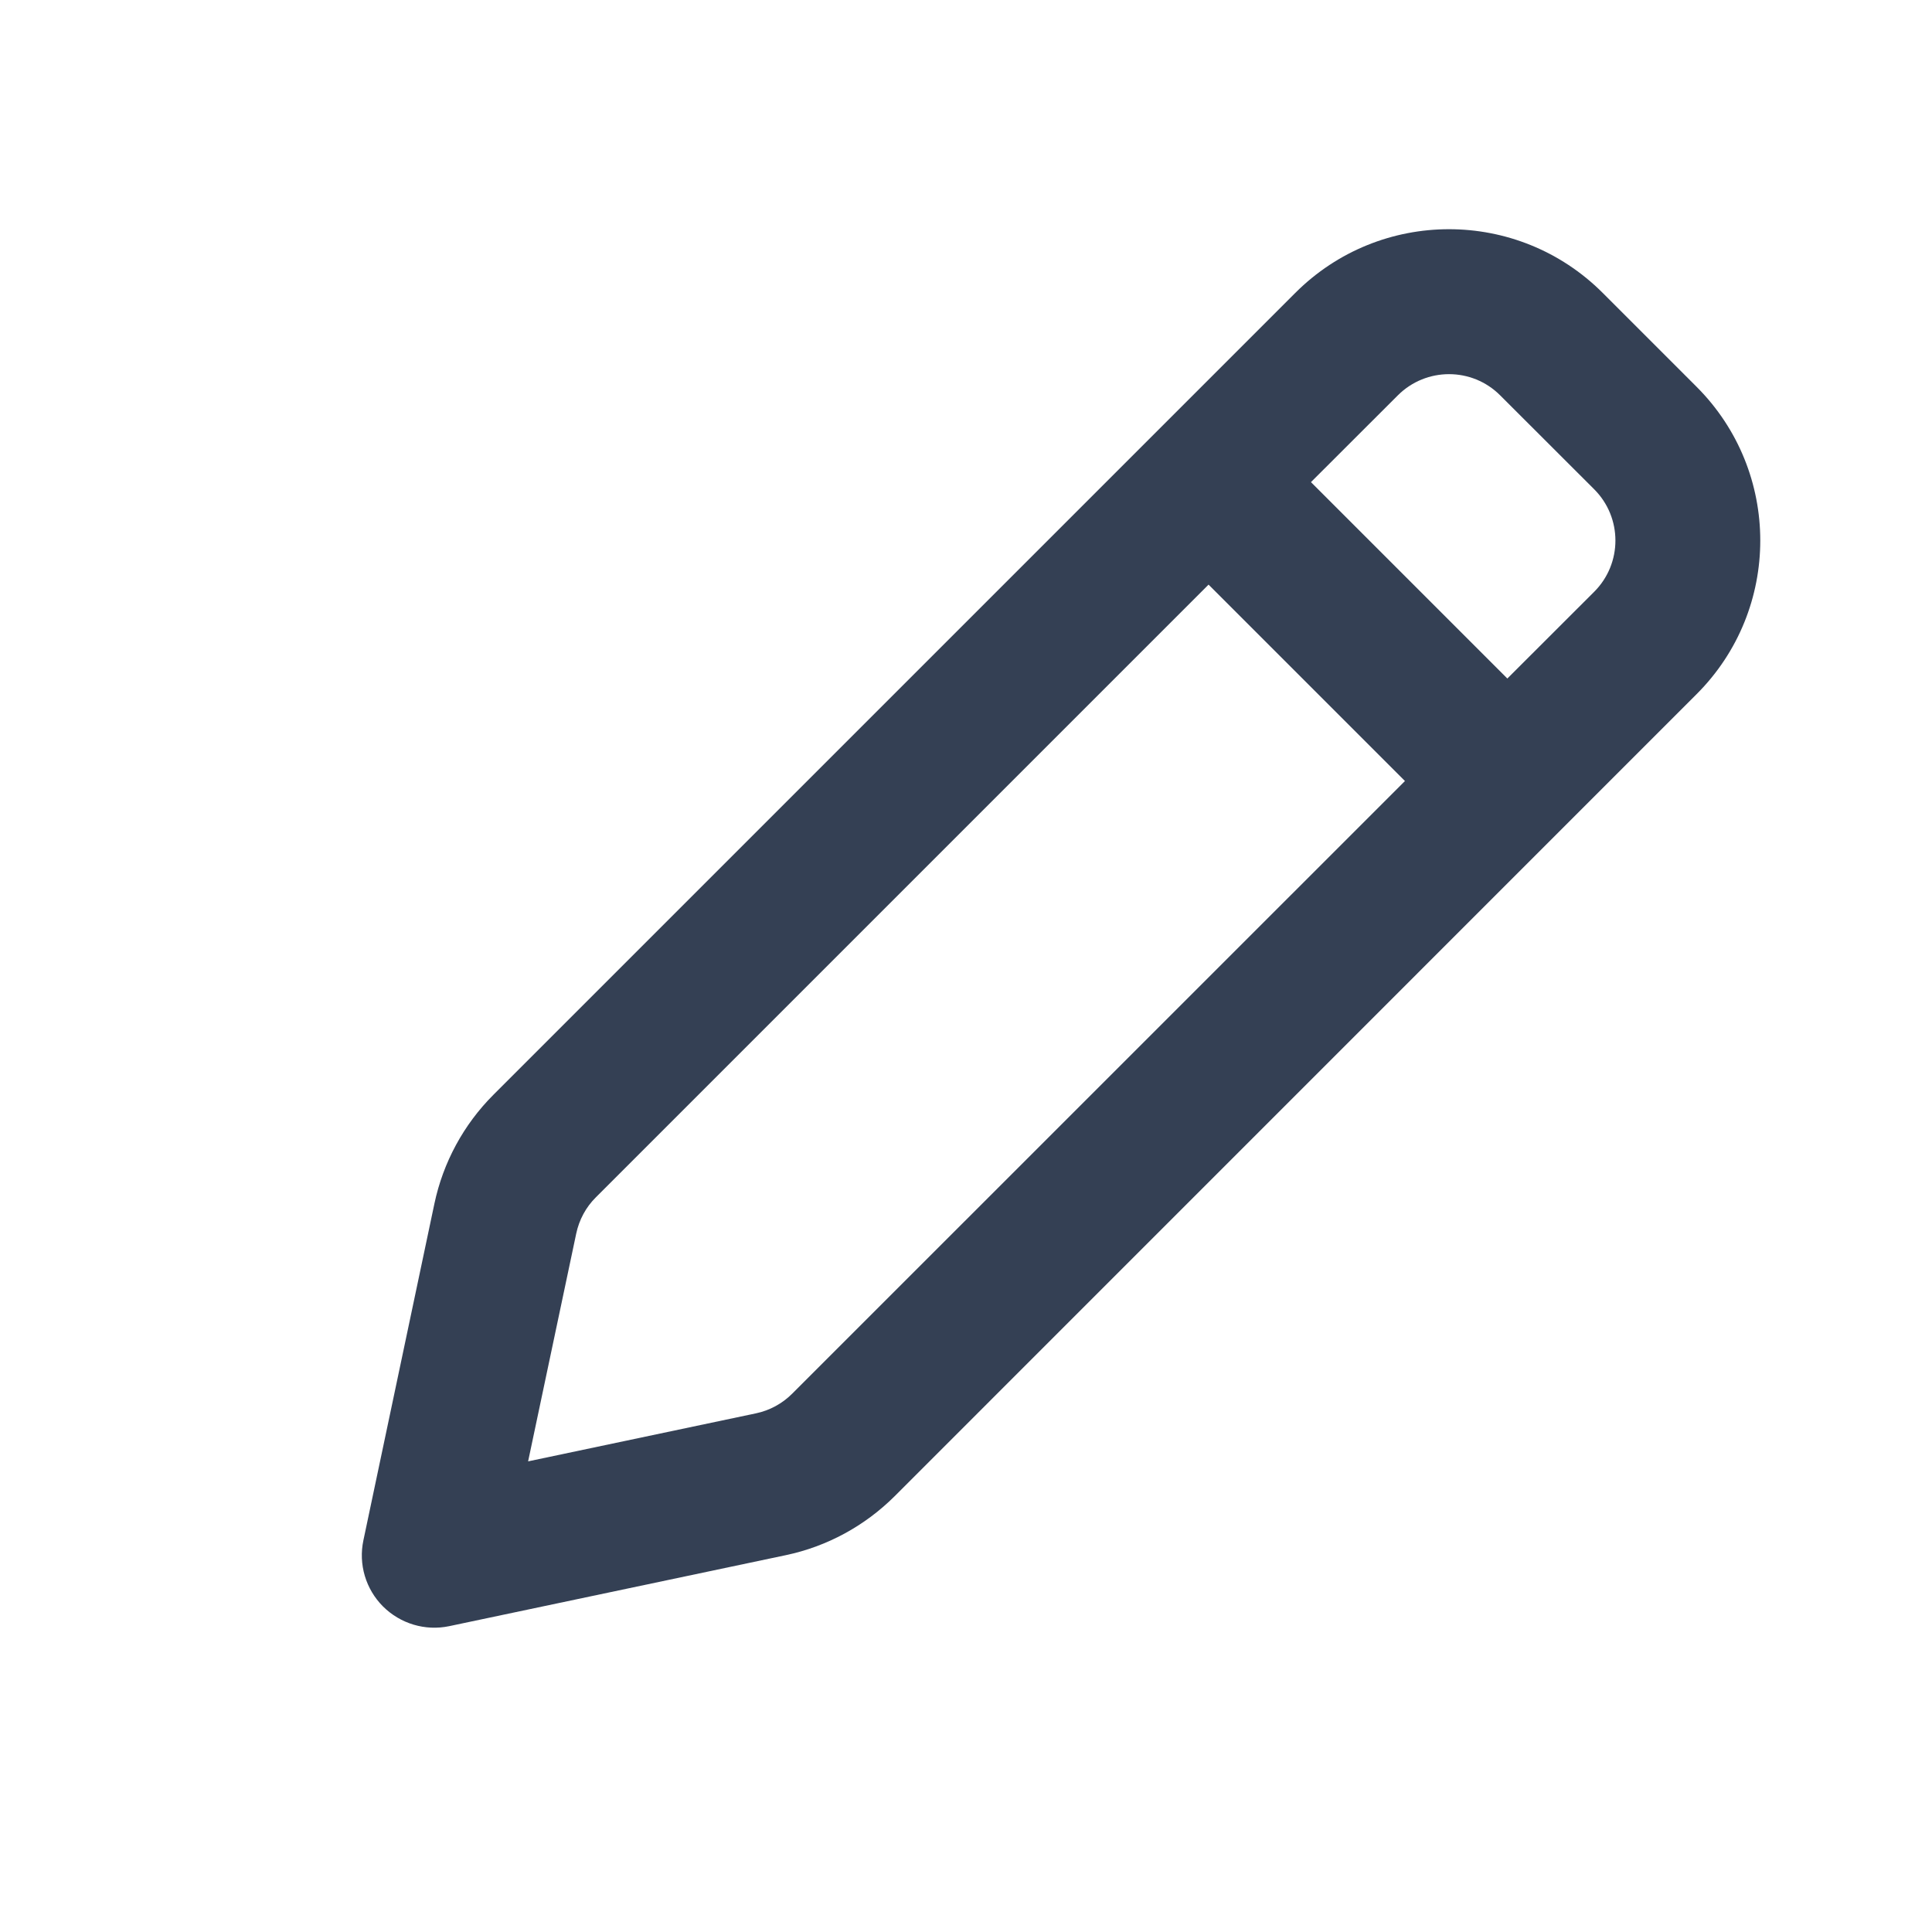
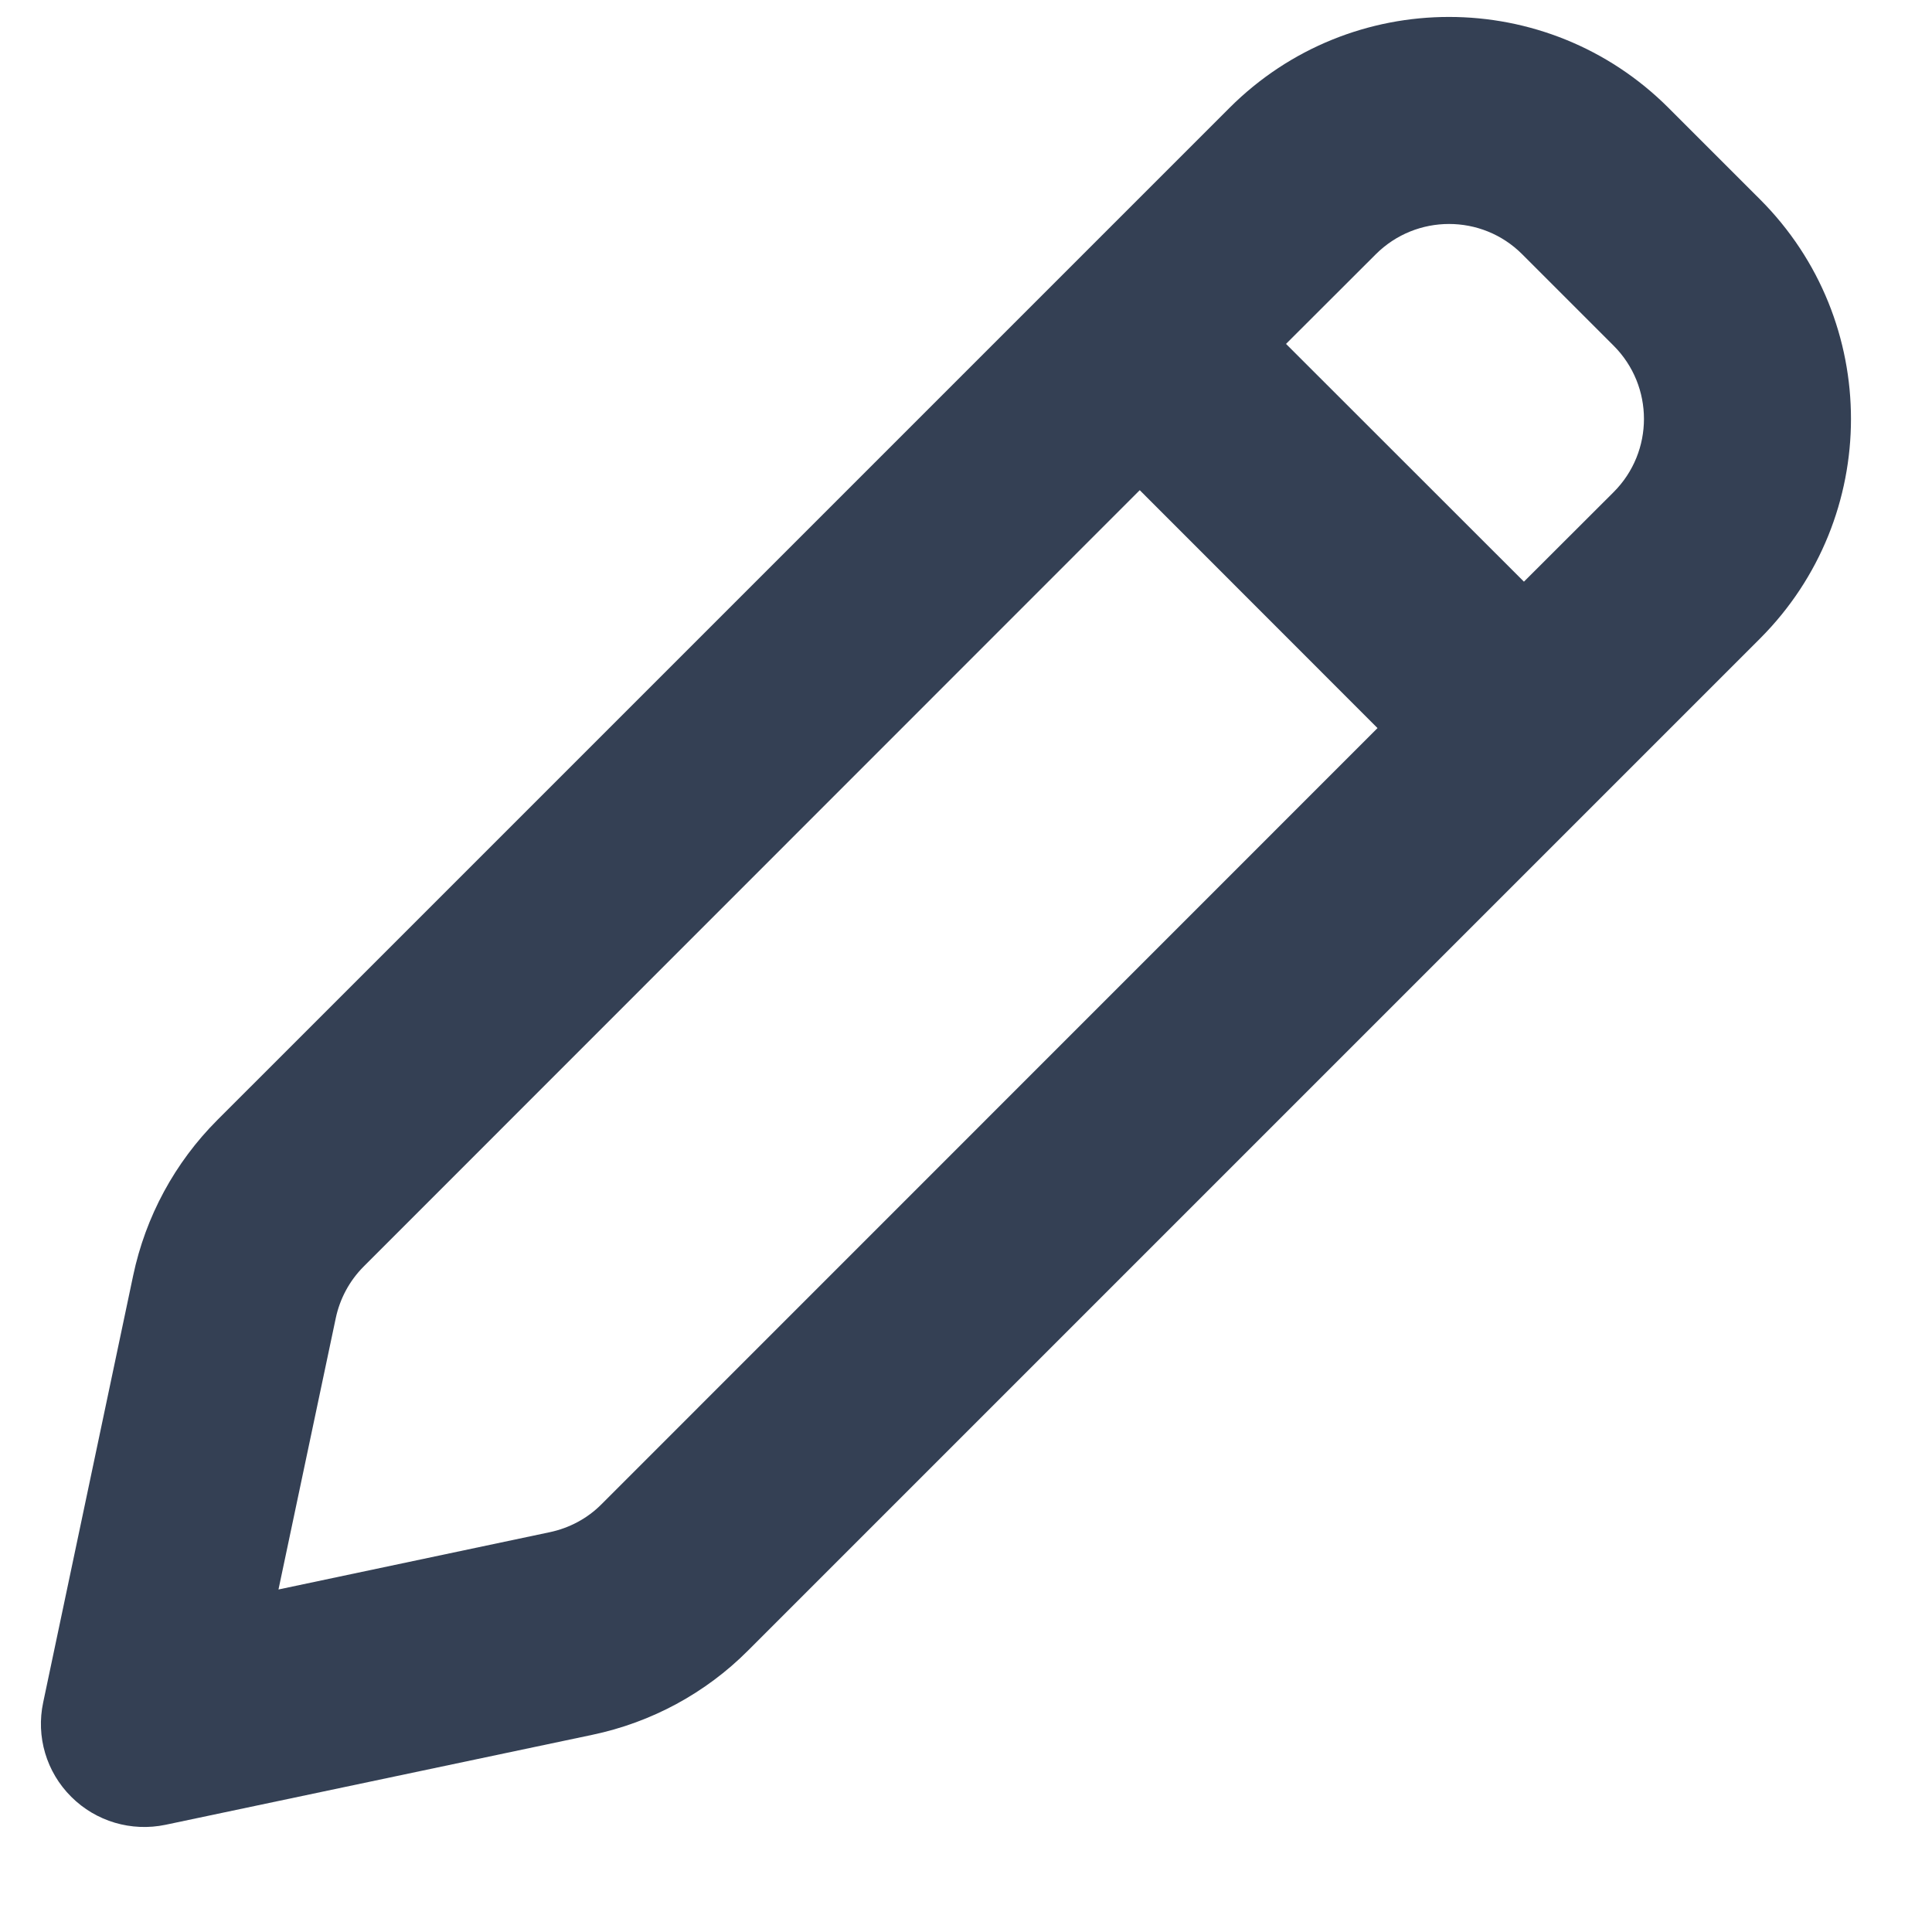
- <svg xmlns="http://www.w3.org/2000/svg" width="20" height="20" viewBox="0 0 20 20" fill="none">
-   <path fill-rule="evenodd" clip-rule="evenodd" d="M16.591 3.032C15.712 2.153 14.288 2.153 13.409 3.032L5.107 11.334C4.799 11.642 4.587 12.034 4.497 12.46L3.762 15.945C3.709 16.193 3.786 16.451 3.965 16.63C4.145 16.809 4.402 16.886 4.65 16.834L8.135 16.099C8.562 16.009 8.953 15.796 9.262 15.488L17.563 7.186C18.442 6.308 18.442 4.883 17.563 4.004L16.591 3.032ZM14.47 4.093C14.763 3.8 15.238 3.8 15.53 4.093L16.503 5.065C16.796 5.358 16.796 5.833 16.503 6.126L15.604 7.024L13.571 4.991L14.47 4.093ZM12.511 6.052L6.168 12.395C6.065 12.497 5.995 12.628 5.965 12.77L5.467 15.128L7.825 14.631C7.968 14.601 8.098 14.53 8.201 14.427L14.544 8.085L12.511 6.052Z" fill="#344054" />
+ <svg xmlns="http://www.w3.org/2000/svg" width="14" height="14" viewBox="0 0 14 14" fill="none">
+   <path d="M8.909 0.782C9.788 -0.097 11.212 -0.097 12.091 0.782L12.754 1.445C13.633 2.324 13.632 3.748 12.754 4.627L5.42 11.961C5.112 12.27 4.72 12.481 4.293 12.571L1.2 13.223C0.952 13.275 0.695 13.199 0.516 13.02C0.336 12.841 0.26 12.584 0.313 12.336L0.965 9.243C1.055 8.816 1.267 8.424 1.575 8.116L8.909 0.782ZM2.636 9.177C2.533 9.28 2.463 9.41 2.433 9.552L2.018 11.518L3.983 11.103C4.126 11.073 4.257 11.003 4.359 10.9L9.982 5.276L8.259 3.552L2.636 9.177ZM11.03 1.842C10.738 1.55 10.263 1.55 9.97 1.842L9.319 2.492L11.043 4.215L11.693 3.566C11.986 3.273 11.986 2.798 11.693 2.505L11.03 1.842Z" fill="#344054" />
</svg>
